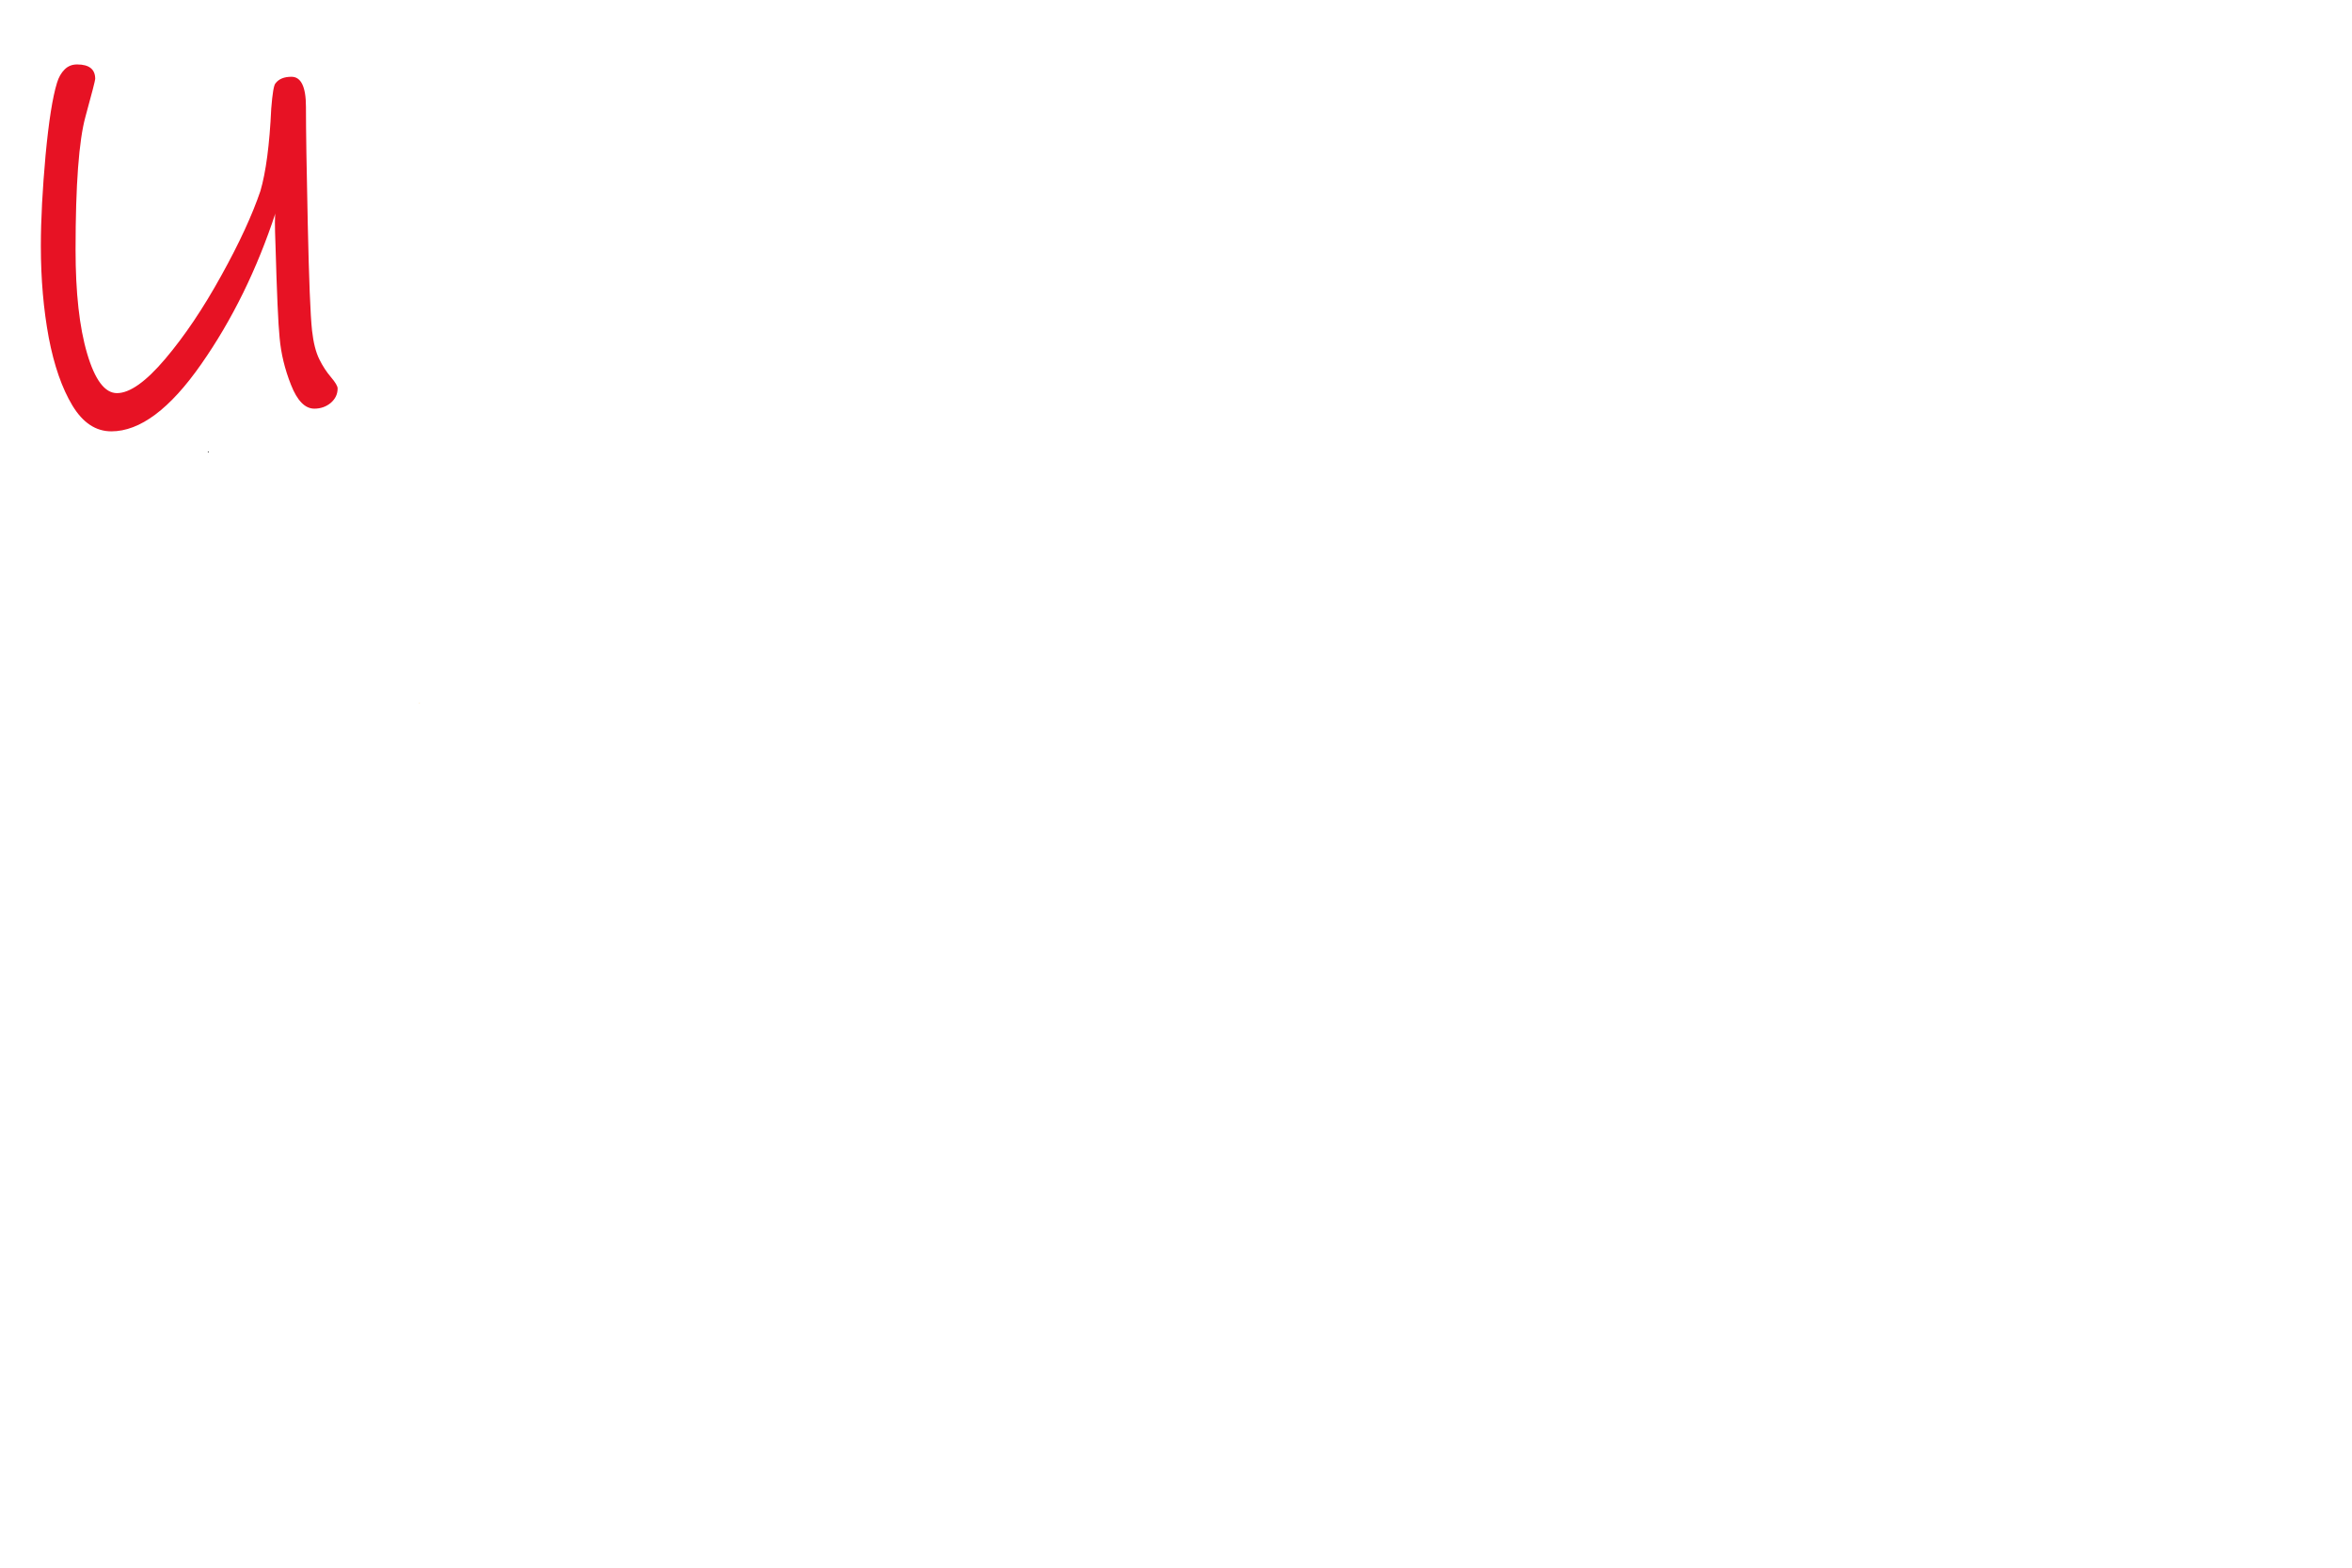
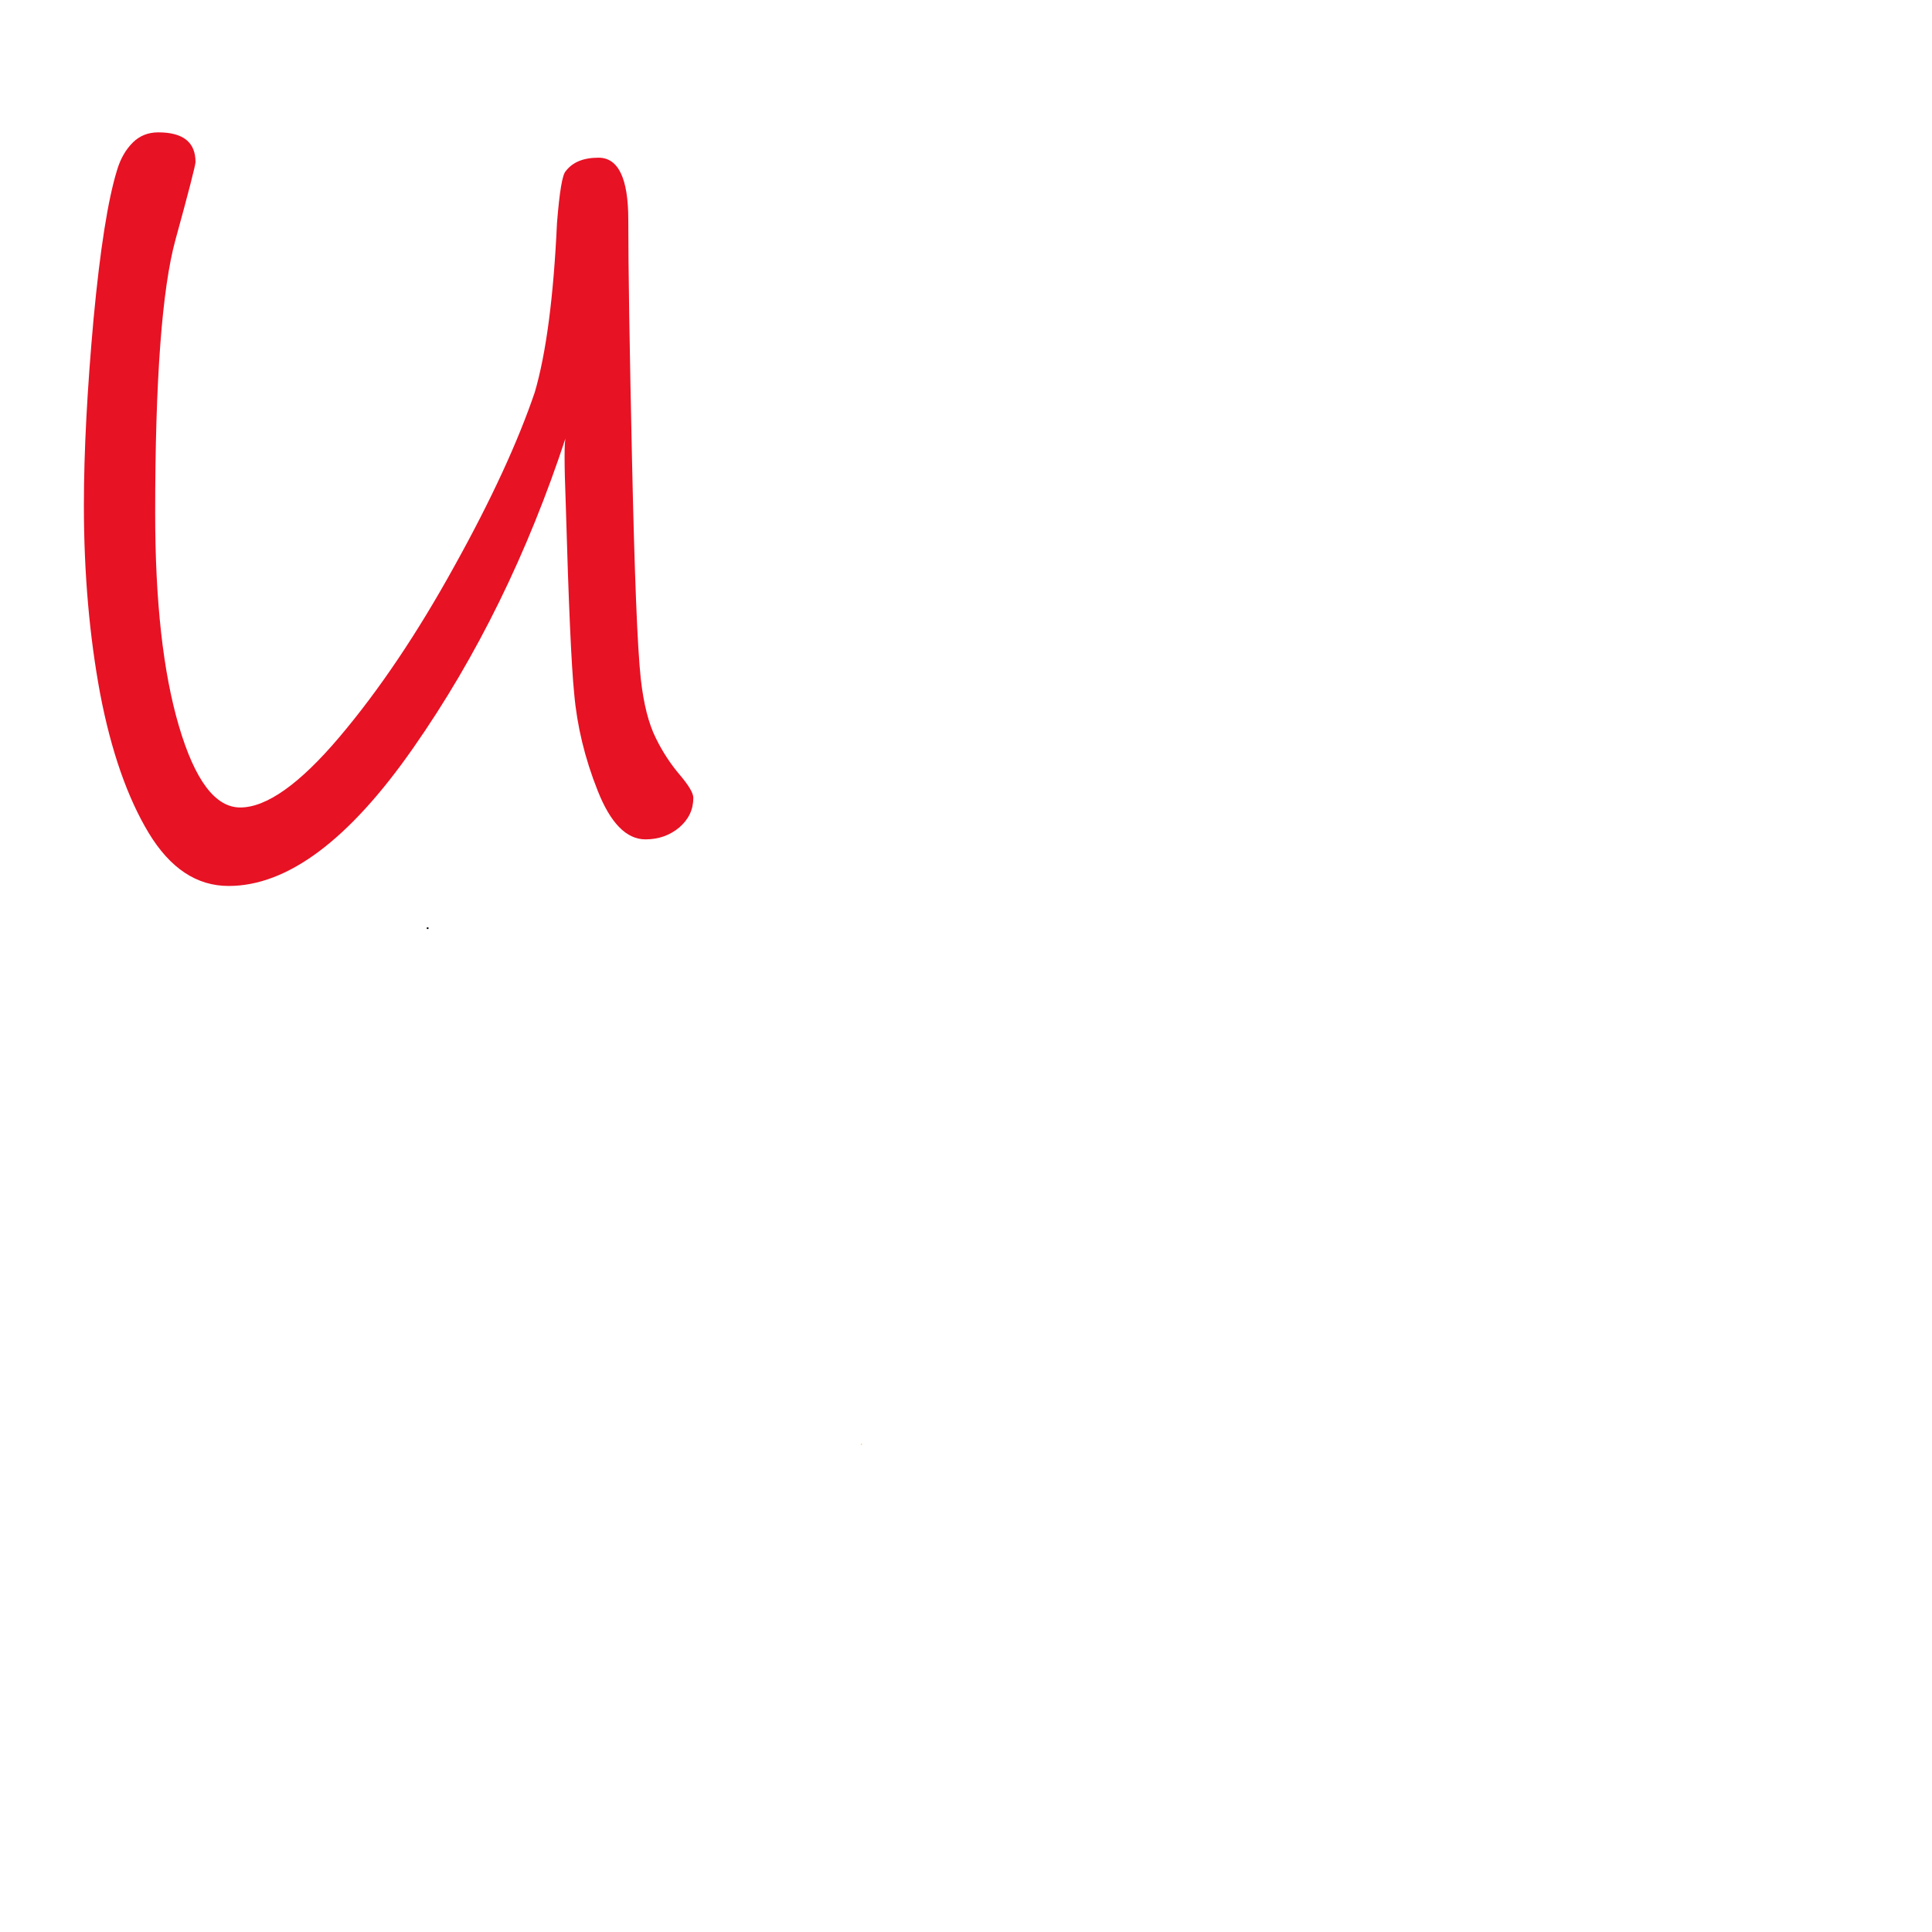
- <svg xmlns="http://www.w3.org/2000/svg" xmlns:xlink="http://www.w3.org/1999/xlink" viewBox="0 0 1500 1000" width="1500" height="1000">
+ <svg xmlns="http://www.w3.org/2000/svg" xmlns:xlink="http://www.w3.org/1999/xlink" viewBox="0 0 600 600" width="600" height="600">
  <g transform="matrix(0.5071, 0, 0, 0.5071, -50, 288)">
    <rect x="0" y="-600" width="600" height="600" fill="rgb(100%, 100%, 100%)" />
    <rect class="anchor" x="0" y="0" width="1" height="1" />
    <g transform="matrix(1, 0, 0, 1, 360, 0)">
      <rect class="anchor" x="0" y="0" width="1" height="1" />
    </g>
    <g transform="matrix(1, 0, 0, 1, 636.375, 680)">
      <g transform="matrix(1, 0, 0, 1, -4.8535, -317.5906)">
        <path fill-mode="evenodd" fill="rgb(100%, 64.706%, 0%)" d="M -4.747 -45.94 L -5.632 -45.46 L -5.636 -46.03 Z " />
      </g>
    </g>
    <g transform="matrix(19.1503, 0, 0, 19.1503, 94.8181, -657.5025)">
      <use href="#0" xlink:href="#0" fill="rgb(90.588%, 7.059%, 14.118%)" />
    </g>
  </g>
  <defs>
    <path id="1" d="M 22.37 -0.75 C 22.37 -0.37, 22.22 -0.06, 21.92 0.2 C 21.62 0.45, 21.26 0.58, 20.84 0.58 C 20.23 0.58, 19.72 0.06, 19.31 -0.98 C 18.9 -2.01, 18.65 -3.05, 18.56 -4.08 C 18.47 -4.96, 18.38 -6.98, 18.29 -10.15 C 18.24 -11.45, 18.24 -12.16, 18.29 -12.27 C 17.08 -8.59, 15.46 -5.27, 13.41 -2.34 C 11.36 0.6, 9.39 2.07, 7.51 2.07 C 6.49 2.07, 5.64 1.51, 4.95 0.37 C 4.27 -0.76, 3.75 -2.25, 3.4 -4.08 C 3.06 -5.91, 2.88 -7.92, 2.88 -10.1 C 2.88 -11.86, 2.99 -13.85, 3.19 -16.07 C 3.4 -18.3, 3.65 -19.88, 3.94 -20.82 C 4.05 -21.19, 4.22 -21.48, 4.44 -21.7 C 4.66 -21.92, 4.93 -22.03, 5.26 -22.03 C 6.06 -22.03, 6.45 -21.71, 6.45 -21.08 C 6.45 -20.99, 6.24 -20.16, 5.81 -18.6 C 5.38 -17.04, 5.16 -14.12, 5.16 -9.86 C 5.16 -7.04, 5.41 -4.77, 5.92 -3.04 C 6.43 -1.31, 7.08 -0.44, 7.88 -0.44 C 8.72 -0.44, 9.78 -1.19, 11.05 -2.69 C 12.32 -4.19, 13.55 -6.02, 14.73 -8.16 C 15.92 -10.3, 16.77 -12.16, 17.3 -13.72 C 17.66 -14.95, 17.9 -16.75, 18.01 -19.13 C 18.09 -20.13, 18.18 -20.68, 18.29 -20.79 C 18.51 -21.08, 18.86 -21.22, 19.34 -21.22 C 19.97 -21.22, 20.29 -20.56, 20.29 -19.24 C 20.29 -17.74, 20.33 -15.17, 20.41 -11.52 C 20.49 -7.88, 20.58 -5.56, 20.69 -4.55 C 20.78 -3.75, 20.94 -3.12, 21.17 -2.66 C 21.39 -2.21, 21.65 -1.82, 21.94 -1.48 C 22.22 -1.15, 22.37 -0.9, 22.37 -0.75 Z " />
    <use id="0" href="#1" xlink:href="#1" transform="matrix(1, 0, 0, 1, 0, 30.94)" />
  </defs>
</svg>
